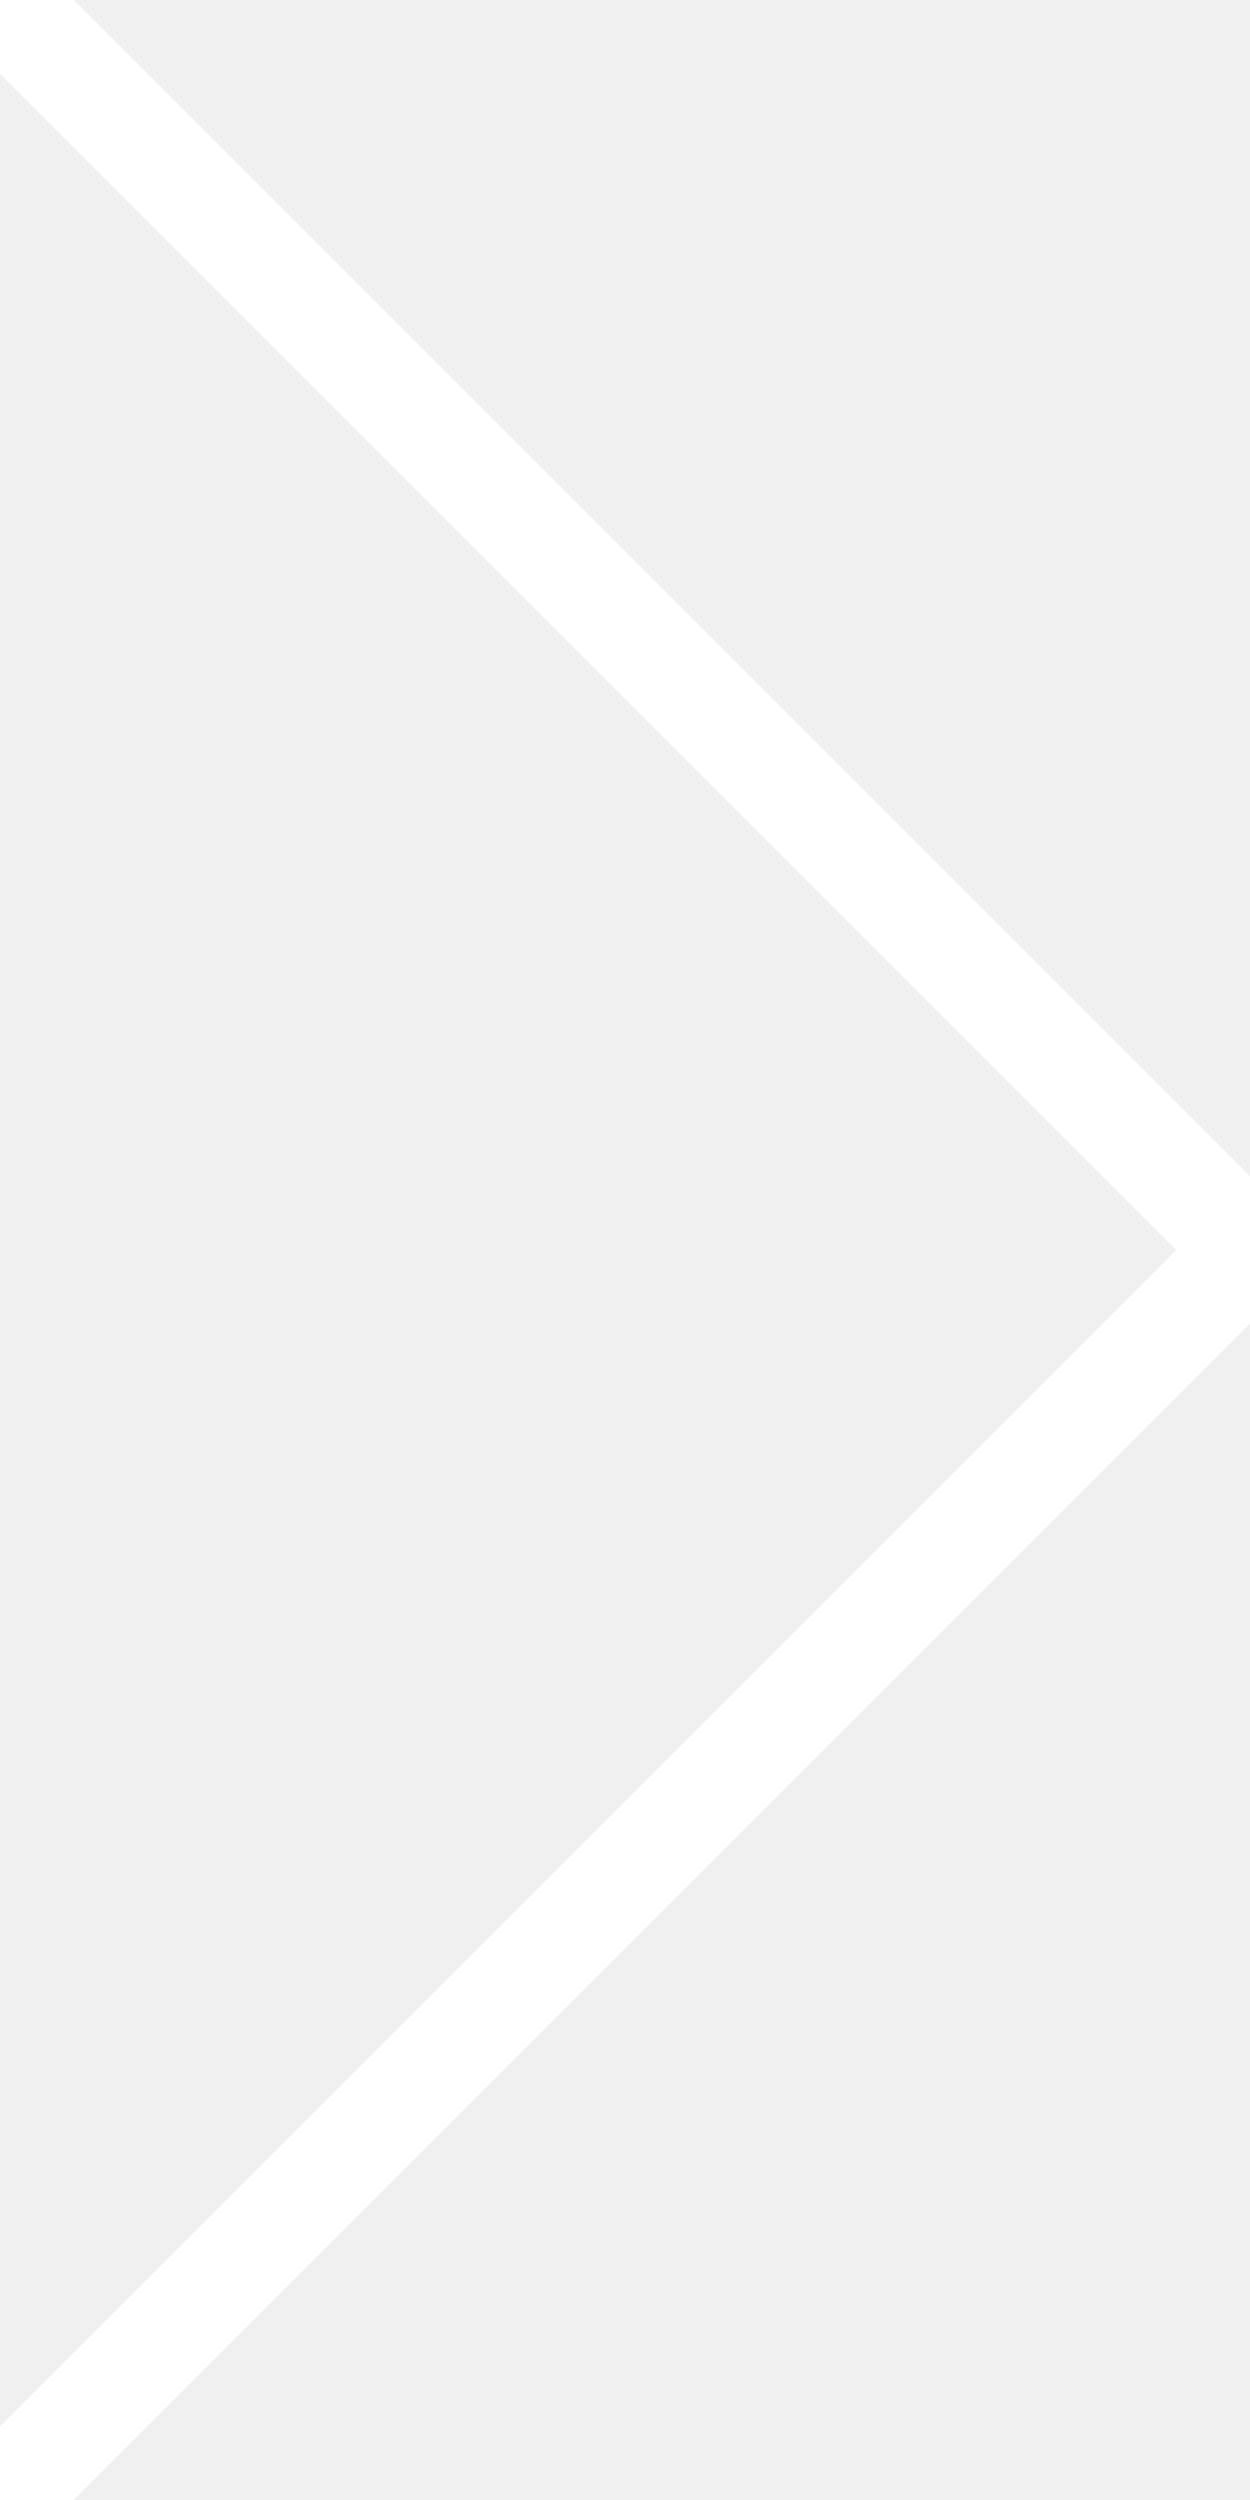
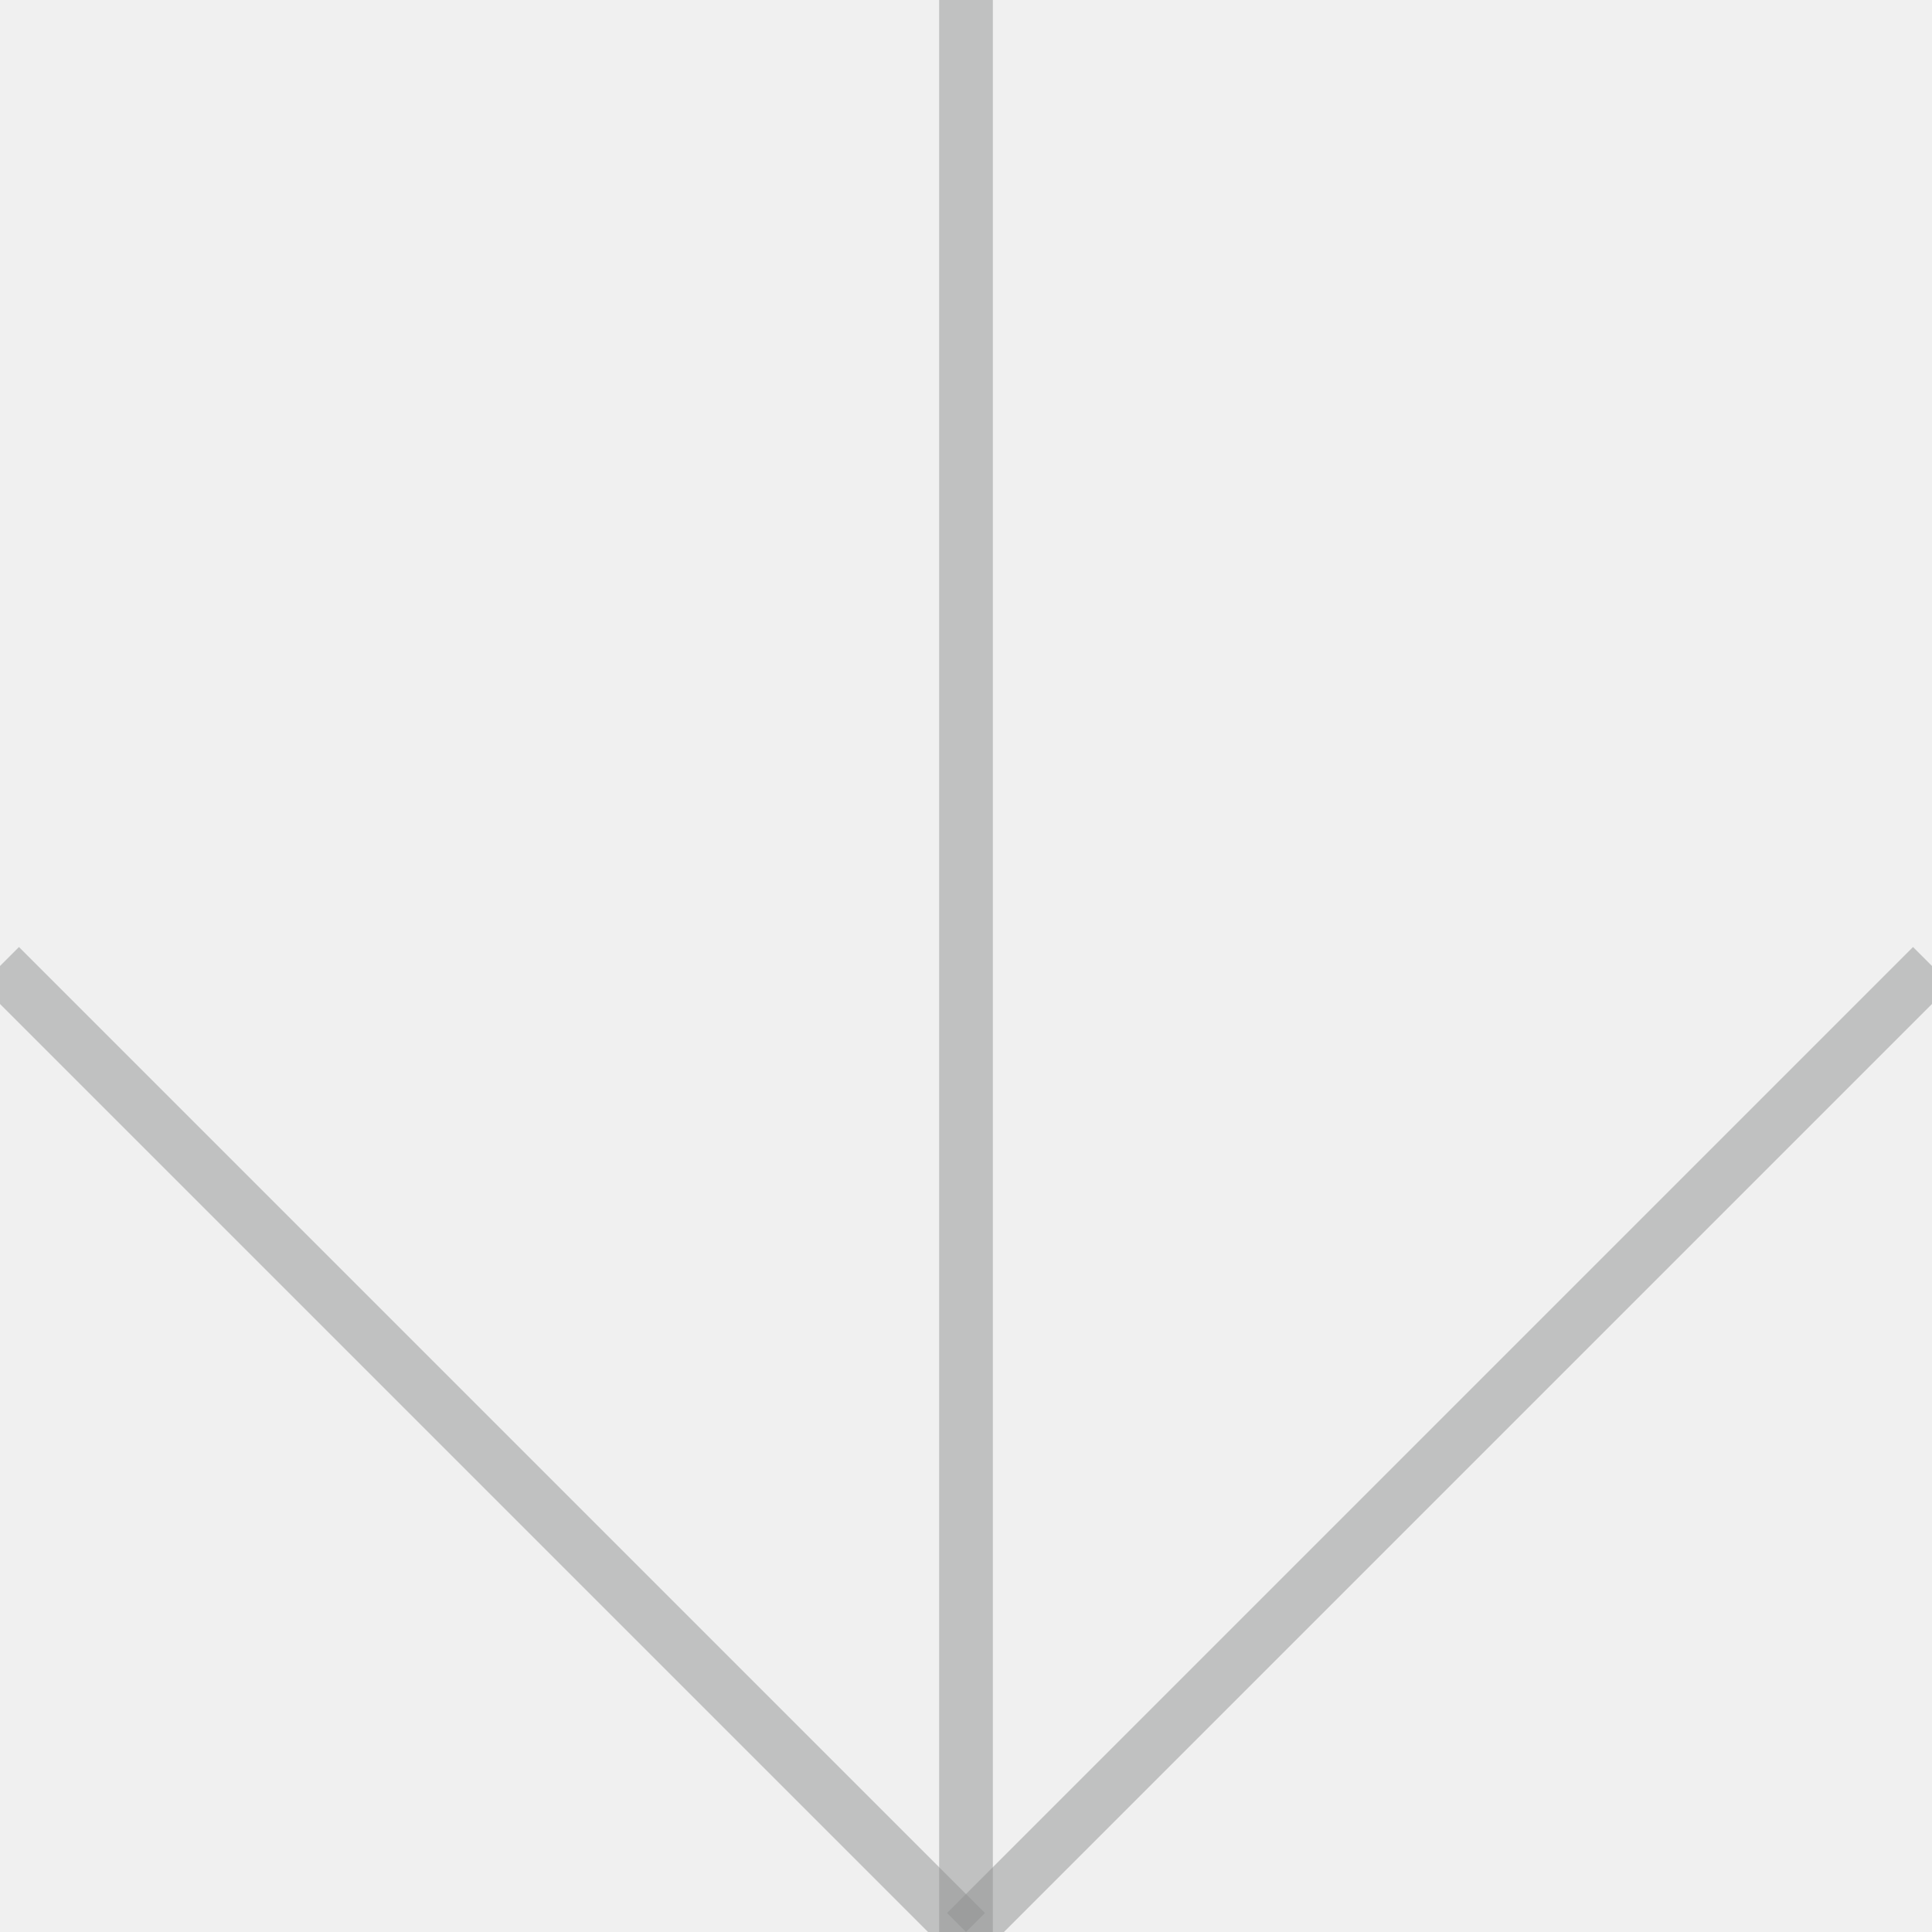
- <svg xmlns="http://www.w3.org/2000/svg" width="18px" height="36px" viewBox="0 0 18 36" zoomAndPan="disable">
-   <line x1="0" y1="0" x2="18" y2="18" style="stroke:#ffffff;stroke-width:1.5" />
-   <line x1="0" y1="36" x2="18" y2="18" style="stroke:#ffffff;stroke-width:1.5" />
+ <svg xmlns="http://www.w3.org/2000/svg" width="36px" height="36px" viewBox="0 0 36 36" zoomAndPan="disable" preserveAspectRatio="none">
+   <style type="text/css"> line { stroke: rgba(145,146,147,0.5); stroke-width: 1; } </style>
+   <line x1="0" y1="18" x2="18" y2="36" />
+   <line x1="36" y1="18" x2="18" y2="36" />
+   <line x1="18" y1="36" x2="18" y2="0" />
</svg>
